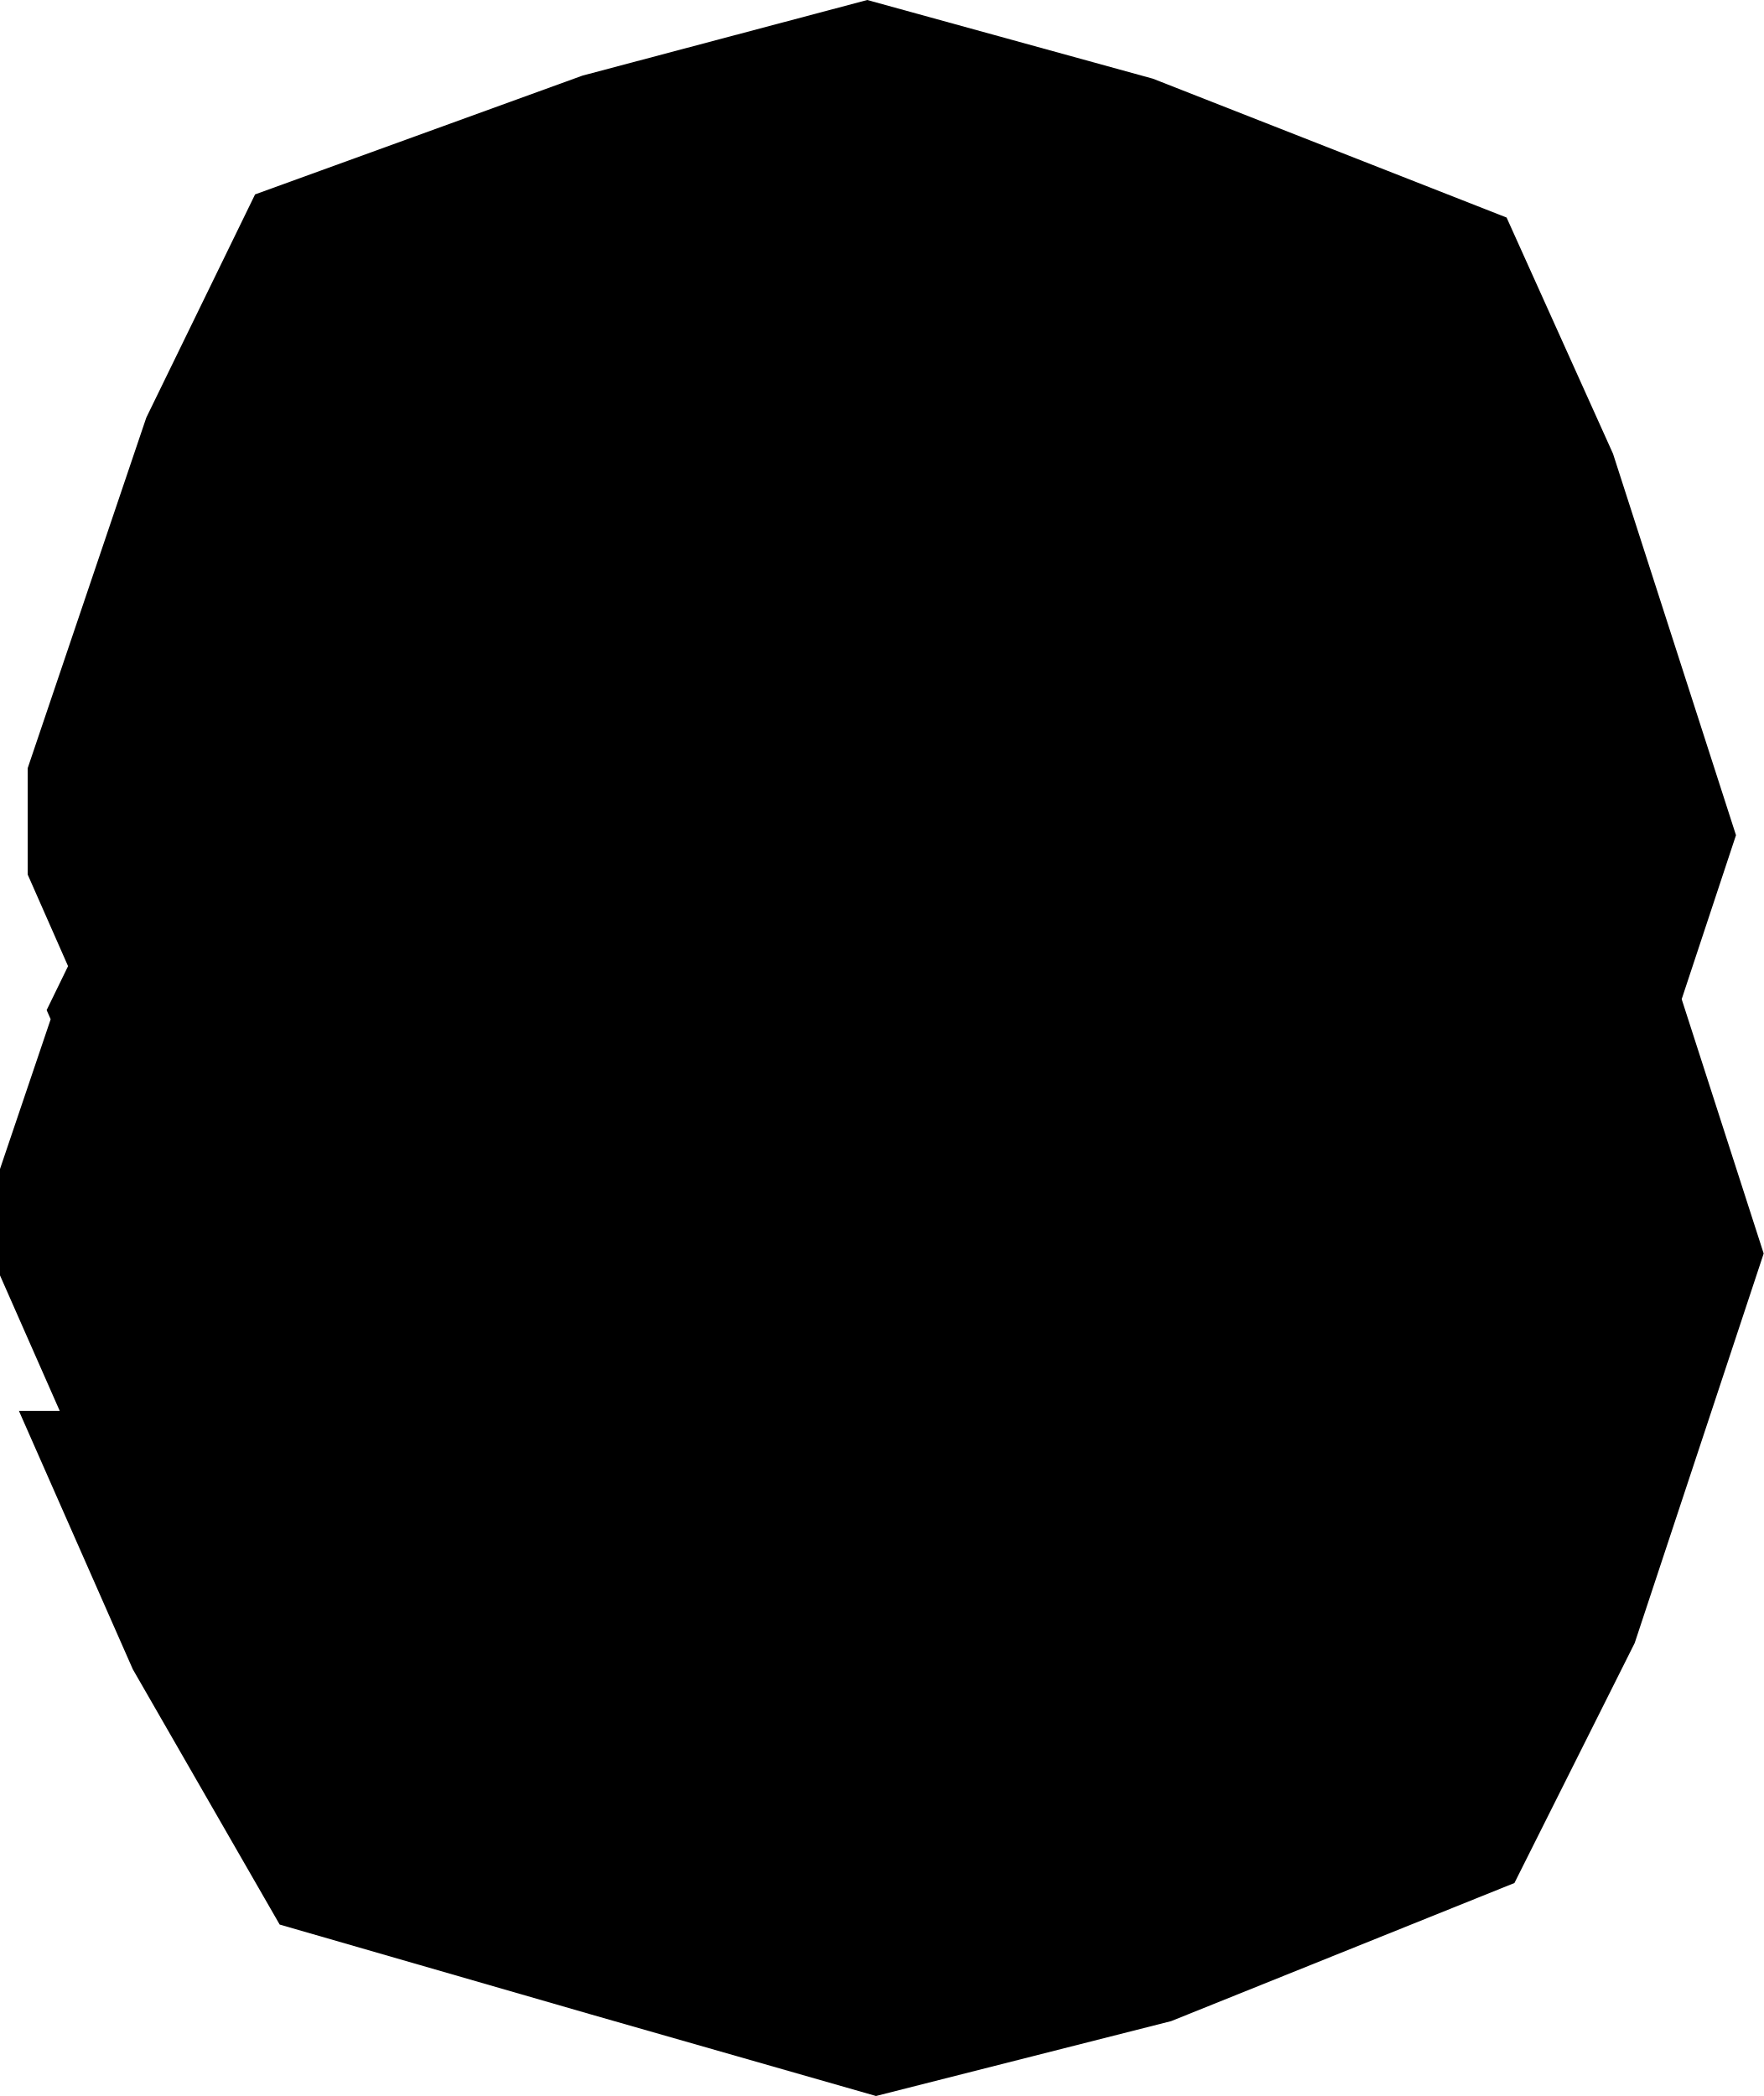
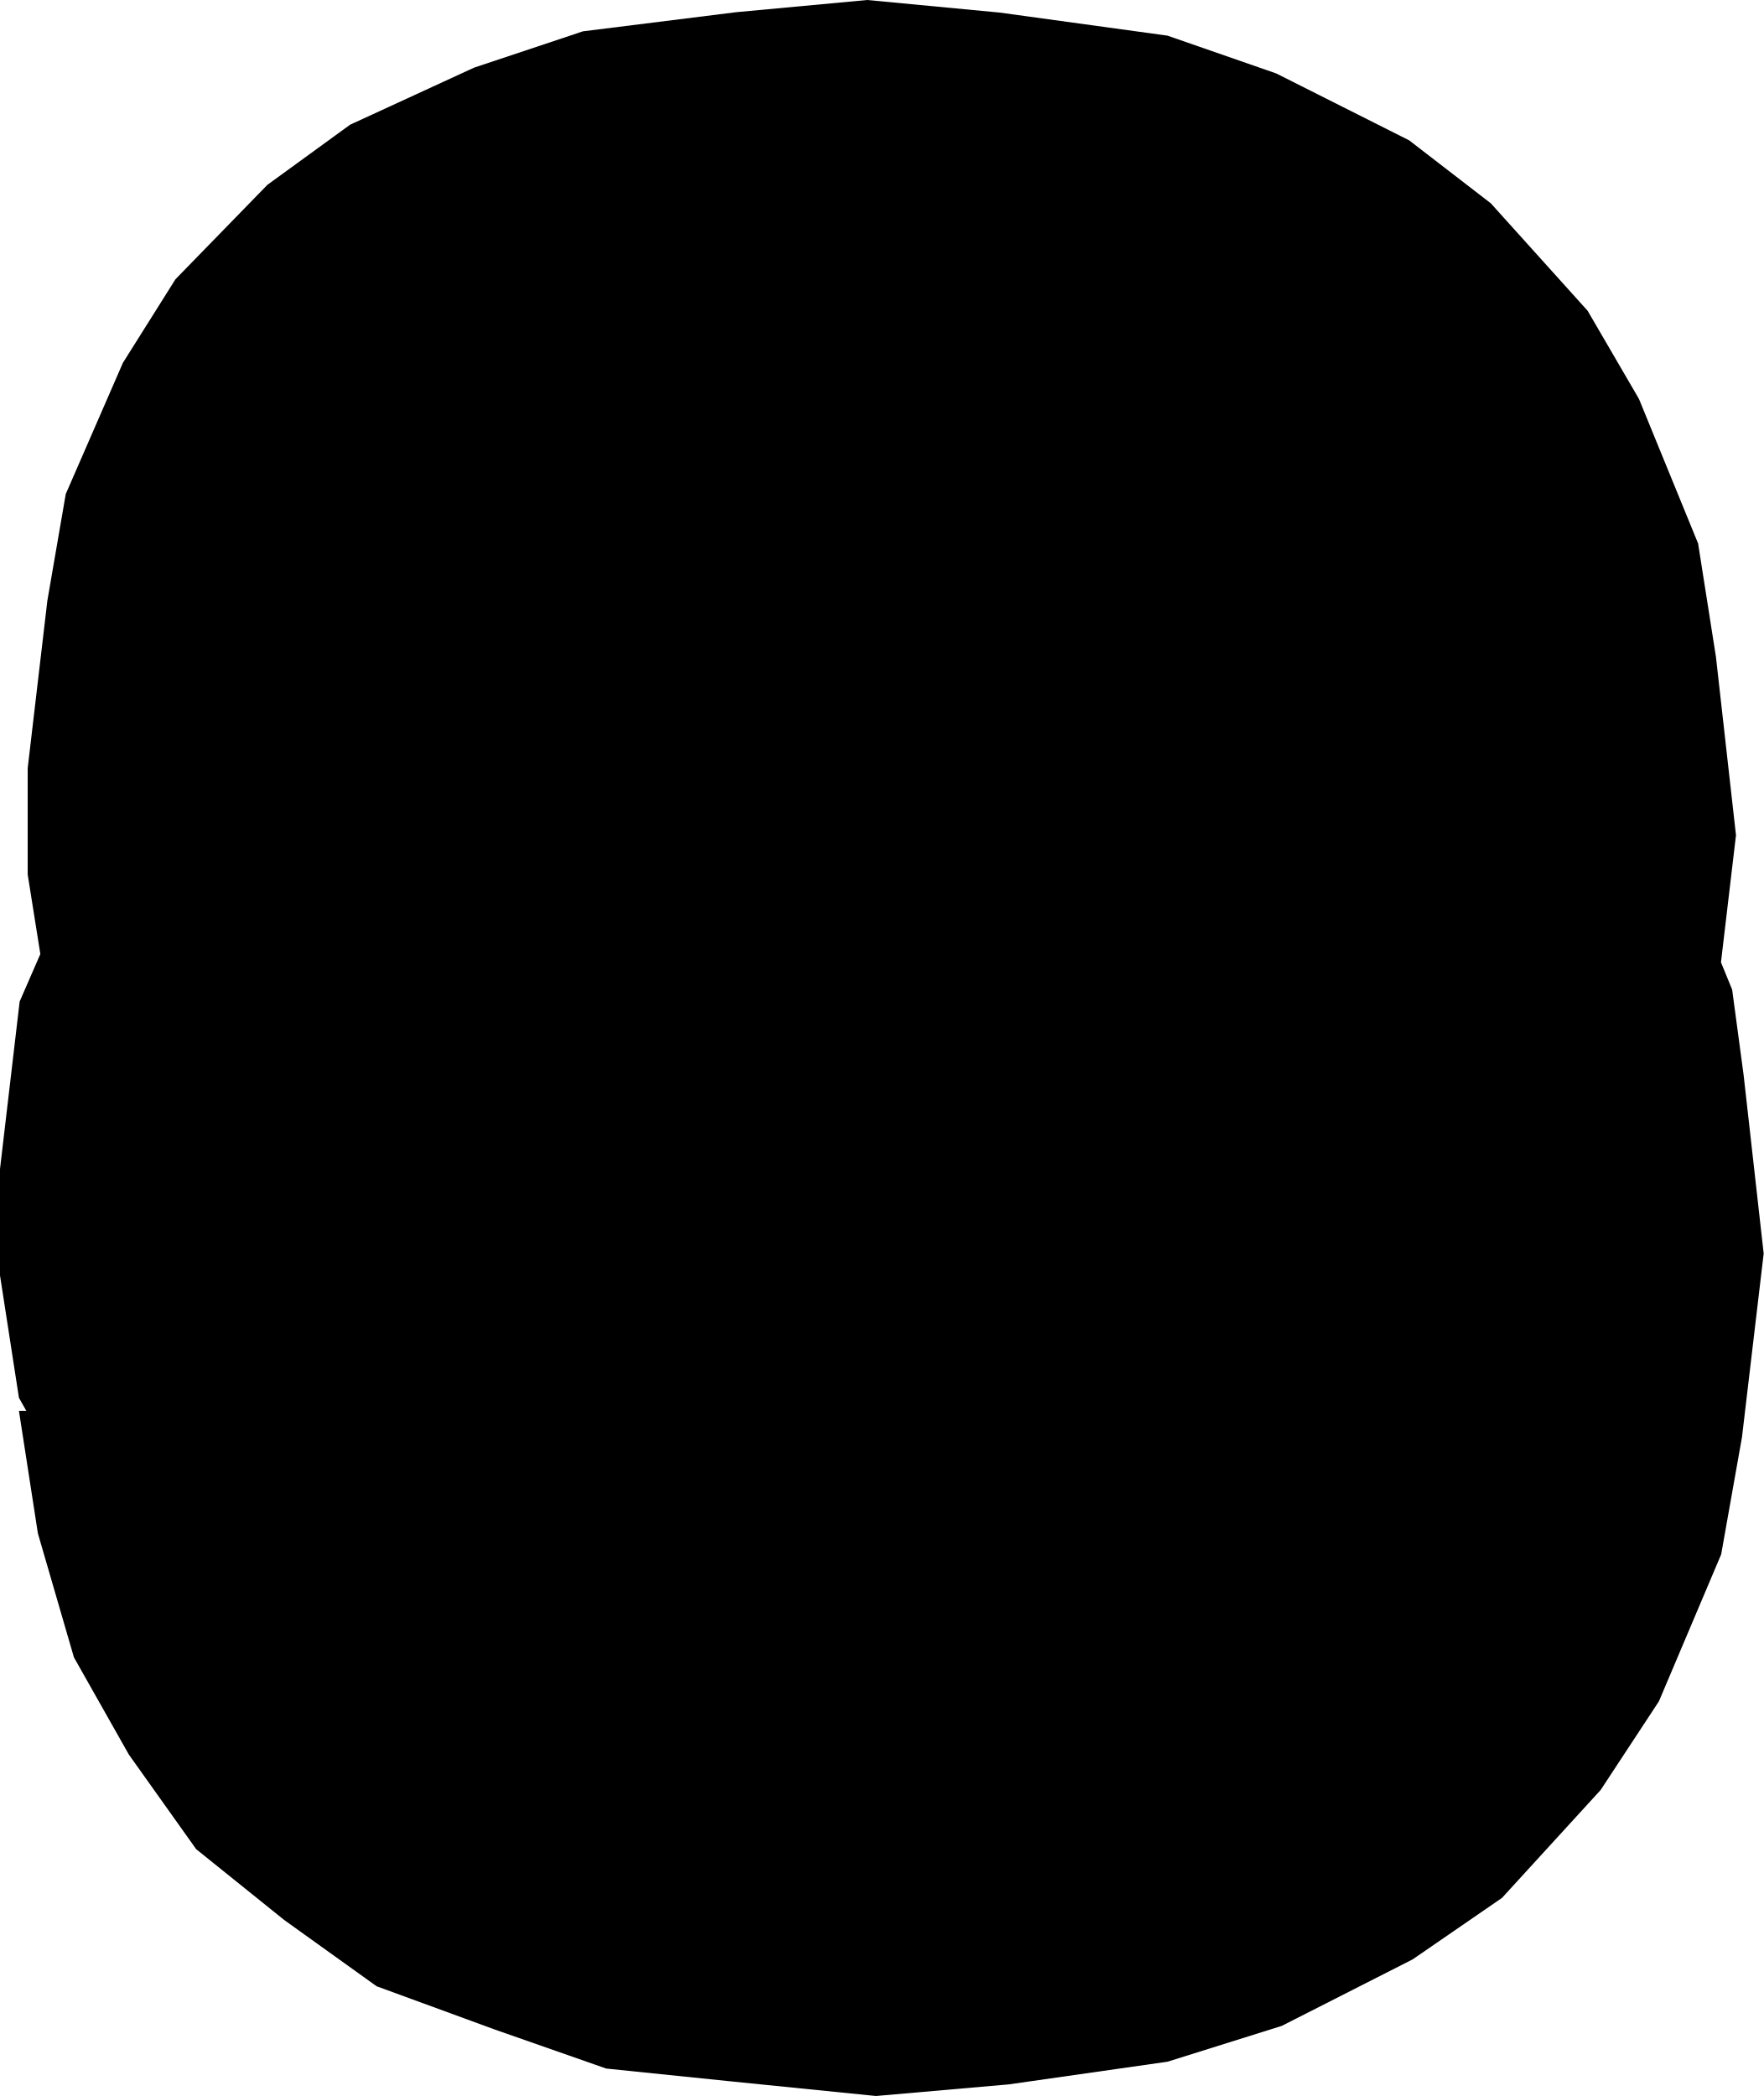
<svg xmlns="http://www.w3.org/2000/svg" viewBox="-171.676 -195.568 329.12 391.136">
-   <polygon points="-61.312,180.37 -119.486,163.574 -146.89,115.94 -168.14,67.728 -160.526,67.728 -160.526,67.728 -171.676,42.432 -171.676,22.576 -162.221,-5.368 -162.972,-7.072 -158.975,-15.274 -166.508,-32.368 -166.508,-52.224 -144.374,-117.64 -124.076,-159.29 -62.978,-181.458 -9.836,-195.568 43.476,-180.88 109.47,-154.972 129.326,-110.908 152.276,-39.712 142.143,-9.114 157.444,38.352 133.372,111.044 110.932,155.822 46.876,181.594 -8.204,195.568" />
+   <polygon points="-168.142,65.278 -171.676,42.432 -171.676,22.576 -168.007,-8.676 -164.148,-17.536 -166.508,-32.368 -166.508,-52.224 -162.839,-83.476 -159.406,-103.375 -148.739,-127.864 -138.934,-143.455 -121.778,-161.076 -106.346,-172.294 -83.211,-182.943 -62.896,-189.721 -34.29,-193.294 -9.836,-195.568 14.903,-193.218 46.192,-188.916 66.478,-181.866 91.291,-169.378 106.526,-157.627 124.589,-137.58 134.17,-121.129 145.208,-94.149 148.535,-72.998 152.276,-39.712 149.474,-15.992 151.562,-10.889 153.703,5.066 157.444,38.352 153.397,72.615 149.512,94.497 137.893,121.919 127.024,138.461 108.615,158.598 91.936,170.074 67.521,182.482 46.207,189.166 16.57,193.401 -8.204,195.568 -35.369,192.828 -58.548,190.446 -79.337,183.167 -101.398,175.087 -118.649,162.717 -135.069,149.506 -147.633,131.848 -157.878,113.716 -164.606,90.574 -168.14,67.728 -166.758,67.728" />
</svg>
